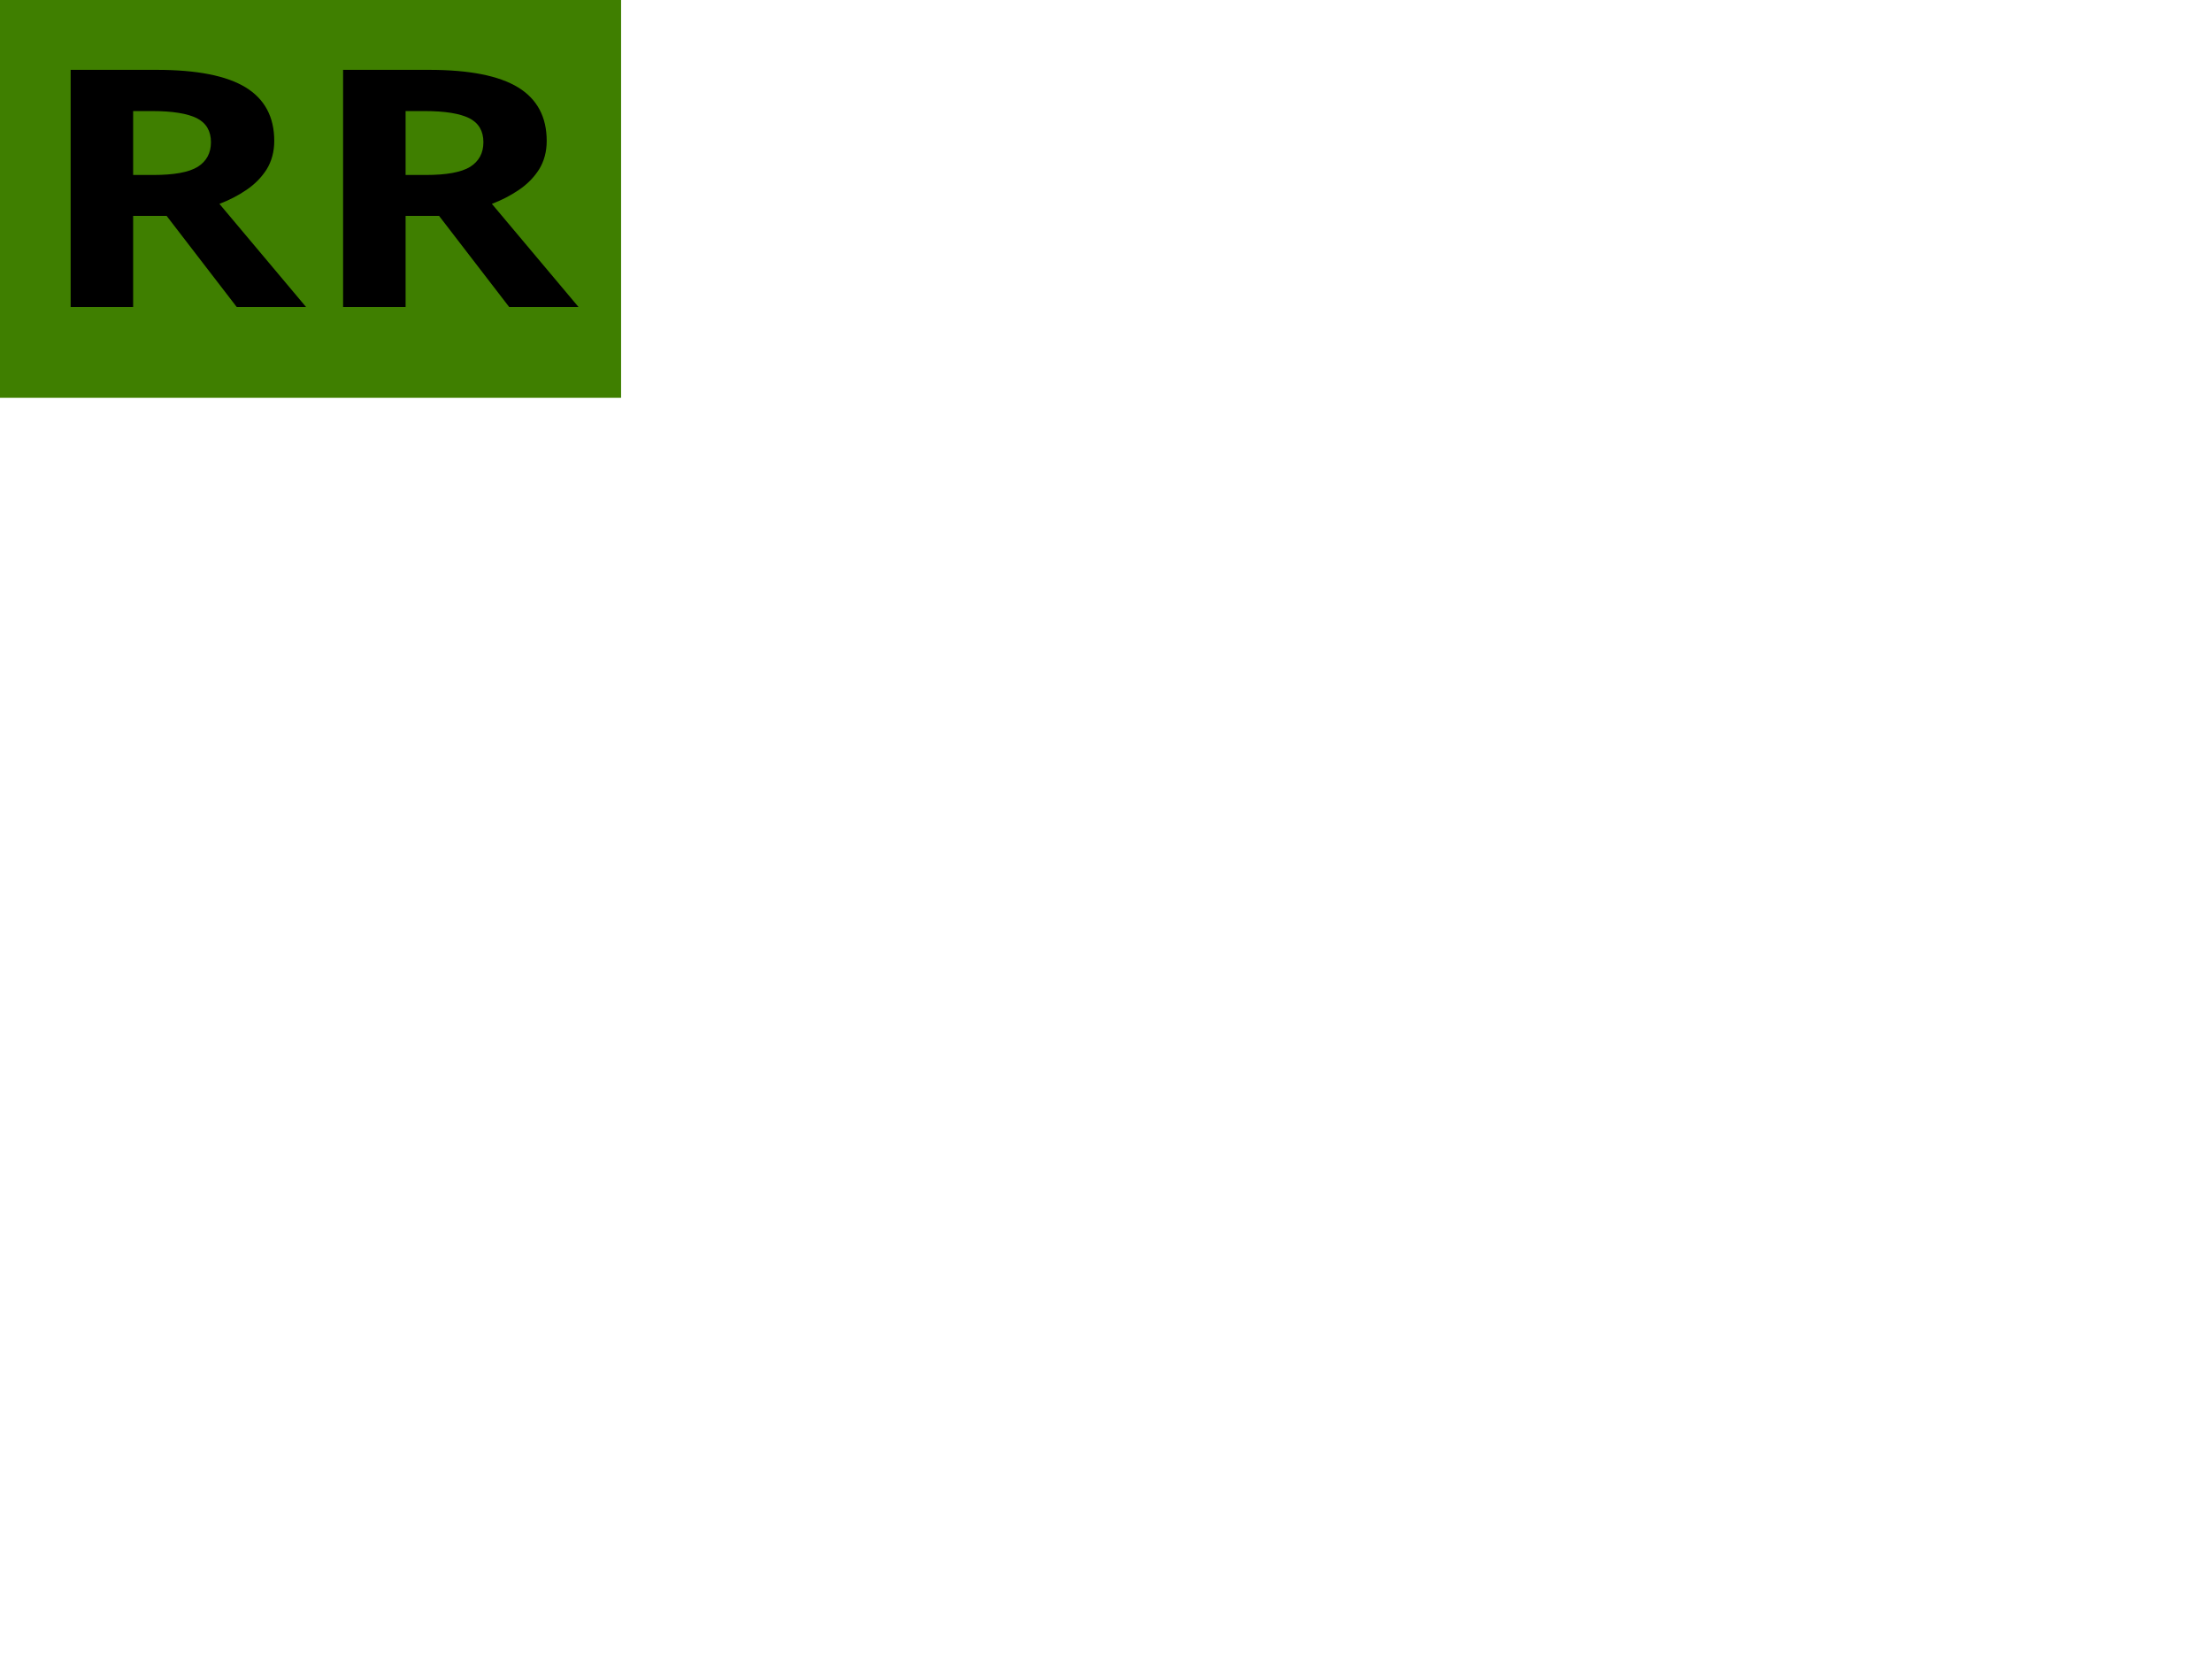
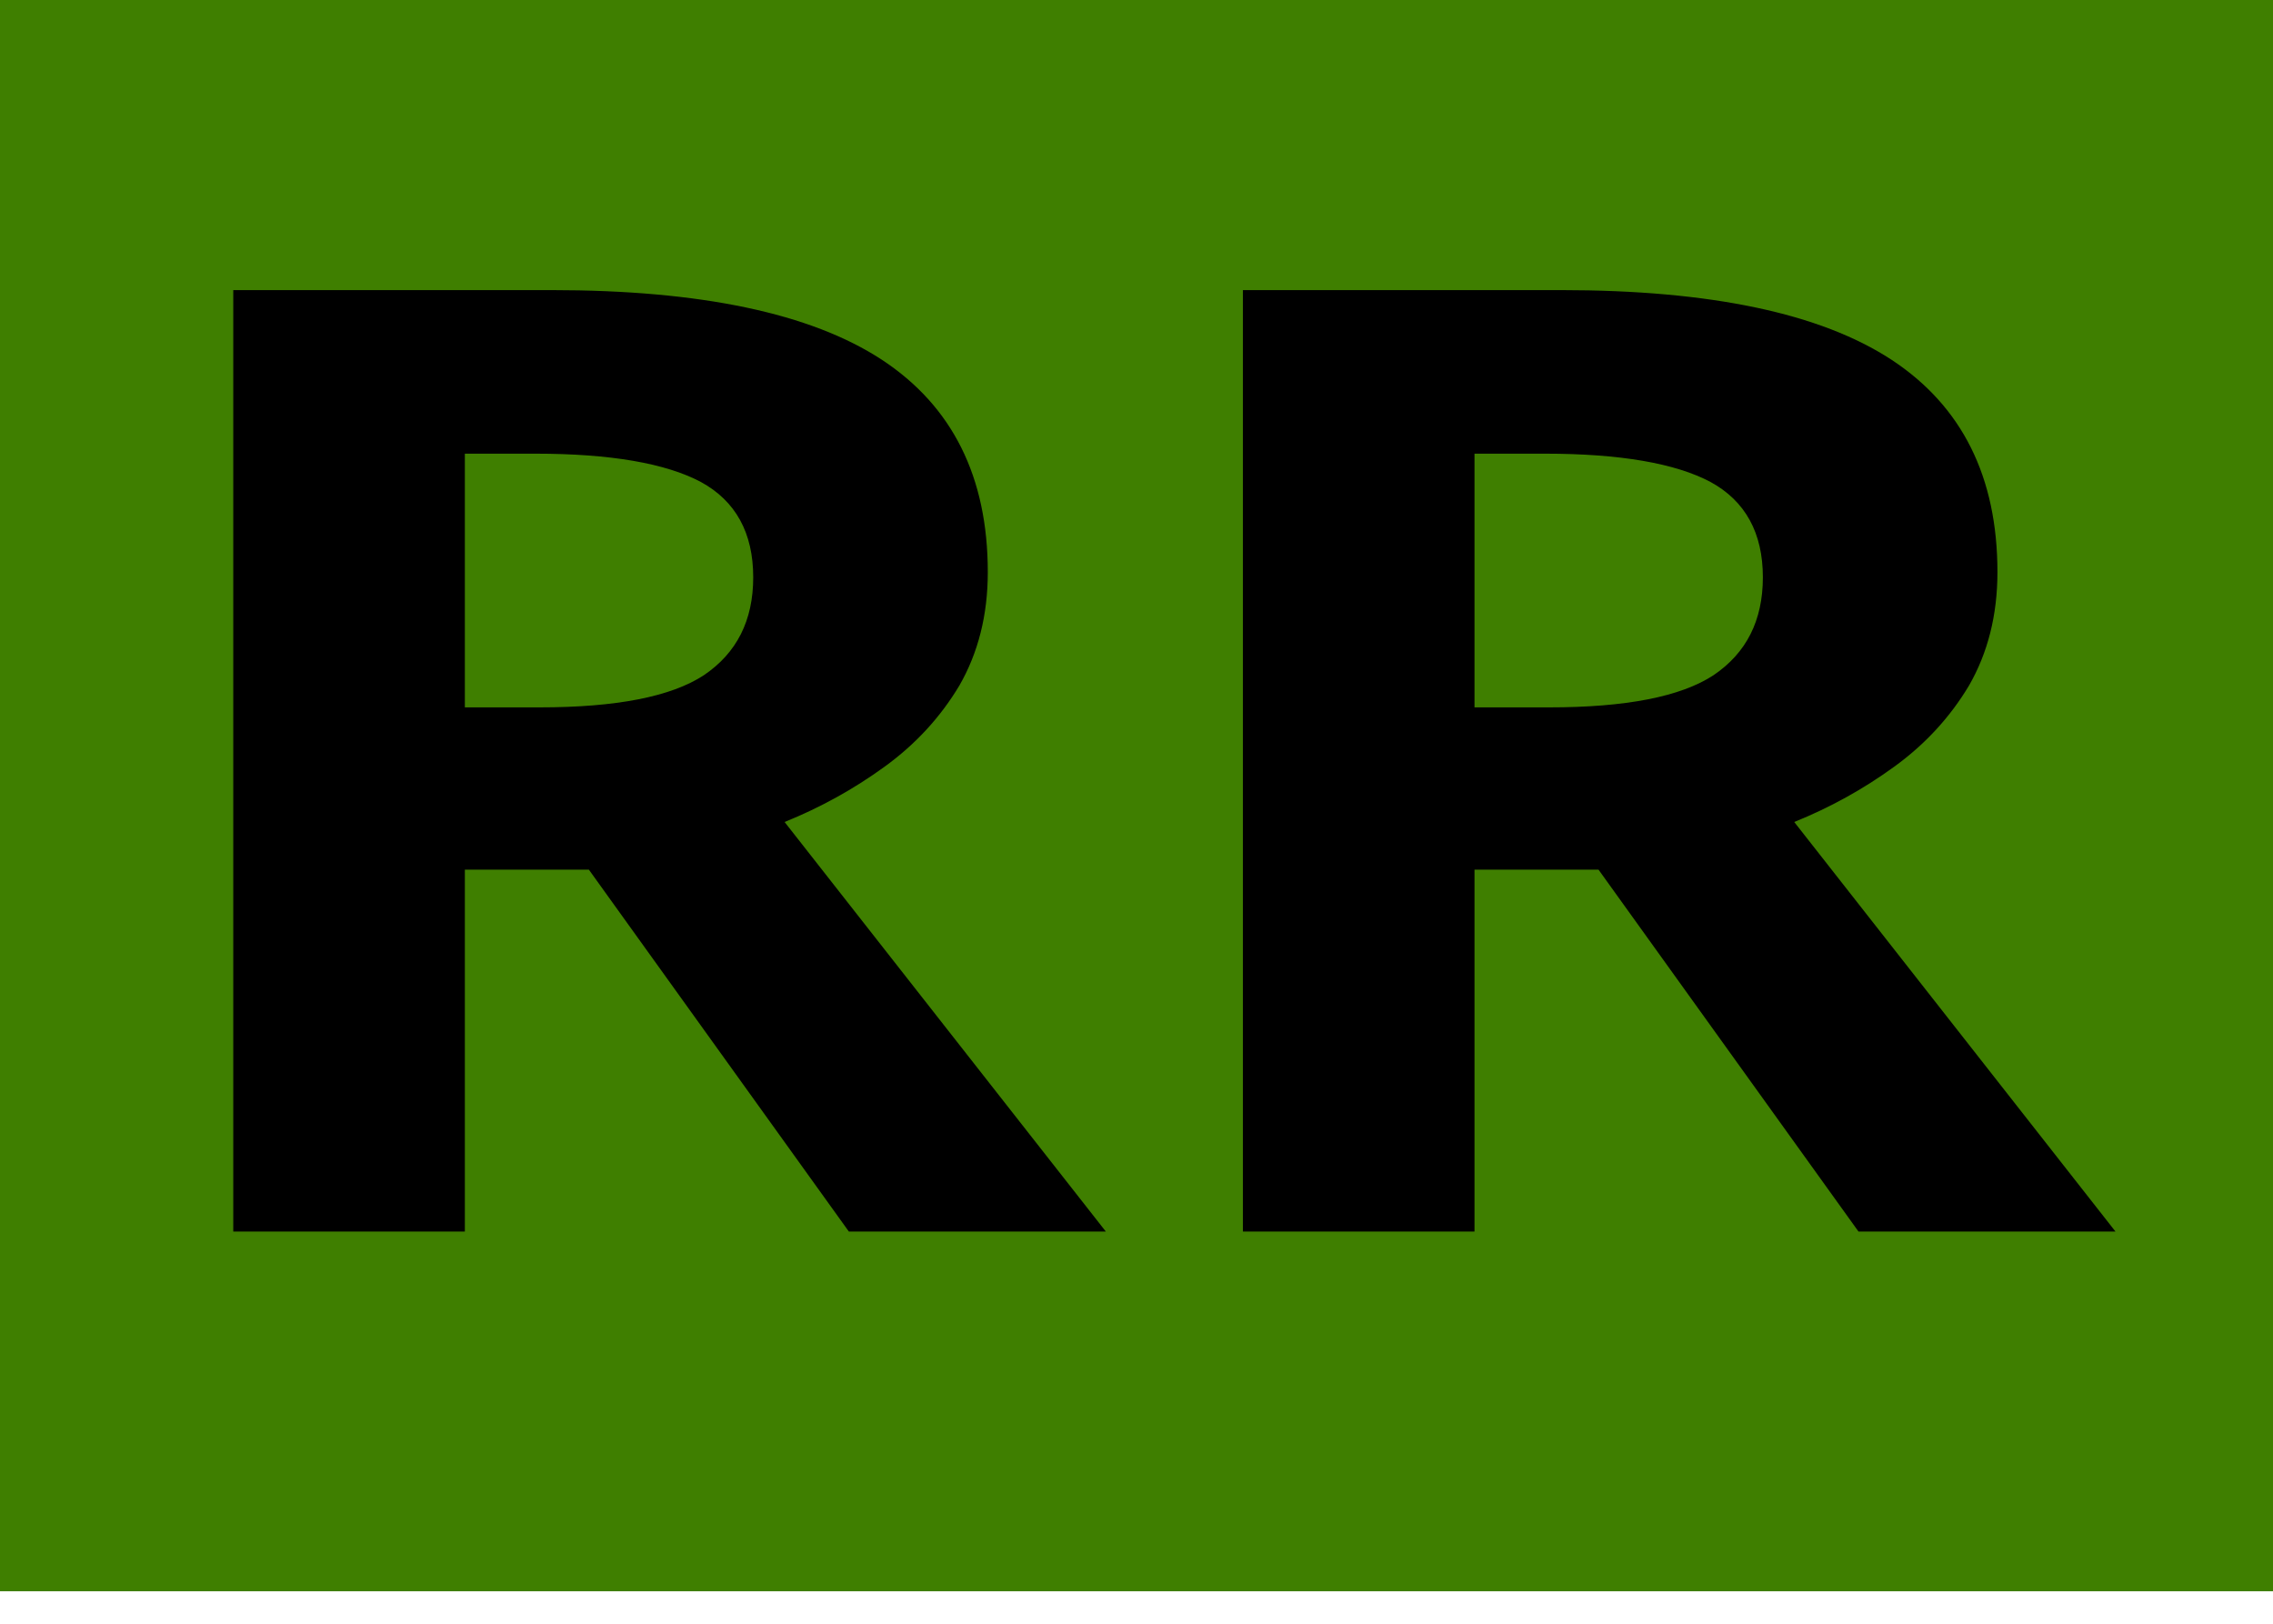
- <svg xmlns="http://www.w3.org/2000/svg" width="640" height="480">
+ <svg xmlns="http://www.w3.org/2000/svg" width="70" height="50">
  <g class="layer">
    <g id="svg_1">
-       <rect fill="#3f7f00" height="116" id="svg_9" stroke="#000000" stroke-dasharray="null" stroke-linecap="null" stroke-linejoin="null" stroke-width="0" width="180" x="-0.3" y="-0.9" />
-       <text fill="#000000" font-family="Sans-serif" font-size="16" font-weight="bold" id="logo" stroke="#000000" stroke-width="0" text-anchor="middle" transform="matrix(7.4658, 0, 0, 6.00847, -425.554, -522.102)" x="68.861" xml:space="preserve" y="101.683">RR</text>
+       <rect fill="#3f7f00" height="49" id="svg_9" stroke="#000000" stroke-dasharray="null" stroke-linecap="null" stroke-linejoin="null" stroke-width="0" width="71" x="-1" y="0" />
+       <text fill="#000000" font-family="Sans-serif" font-size="16" font-weight="bold" id="logo" stroke="#000000" stroke-width="0" text-anchor="middle" transform="matrix(2.94484, 0, 0, 2.53806, -167.252, -220.543)" x="68.356" xml:space="preserve" y="101.833">RR</text>
    </g>
  </g>
</svg>
